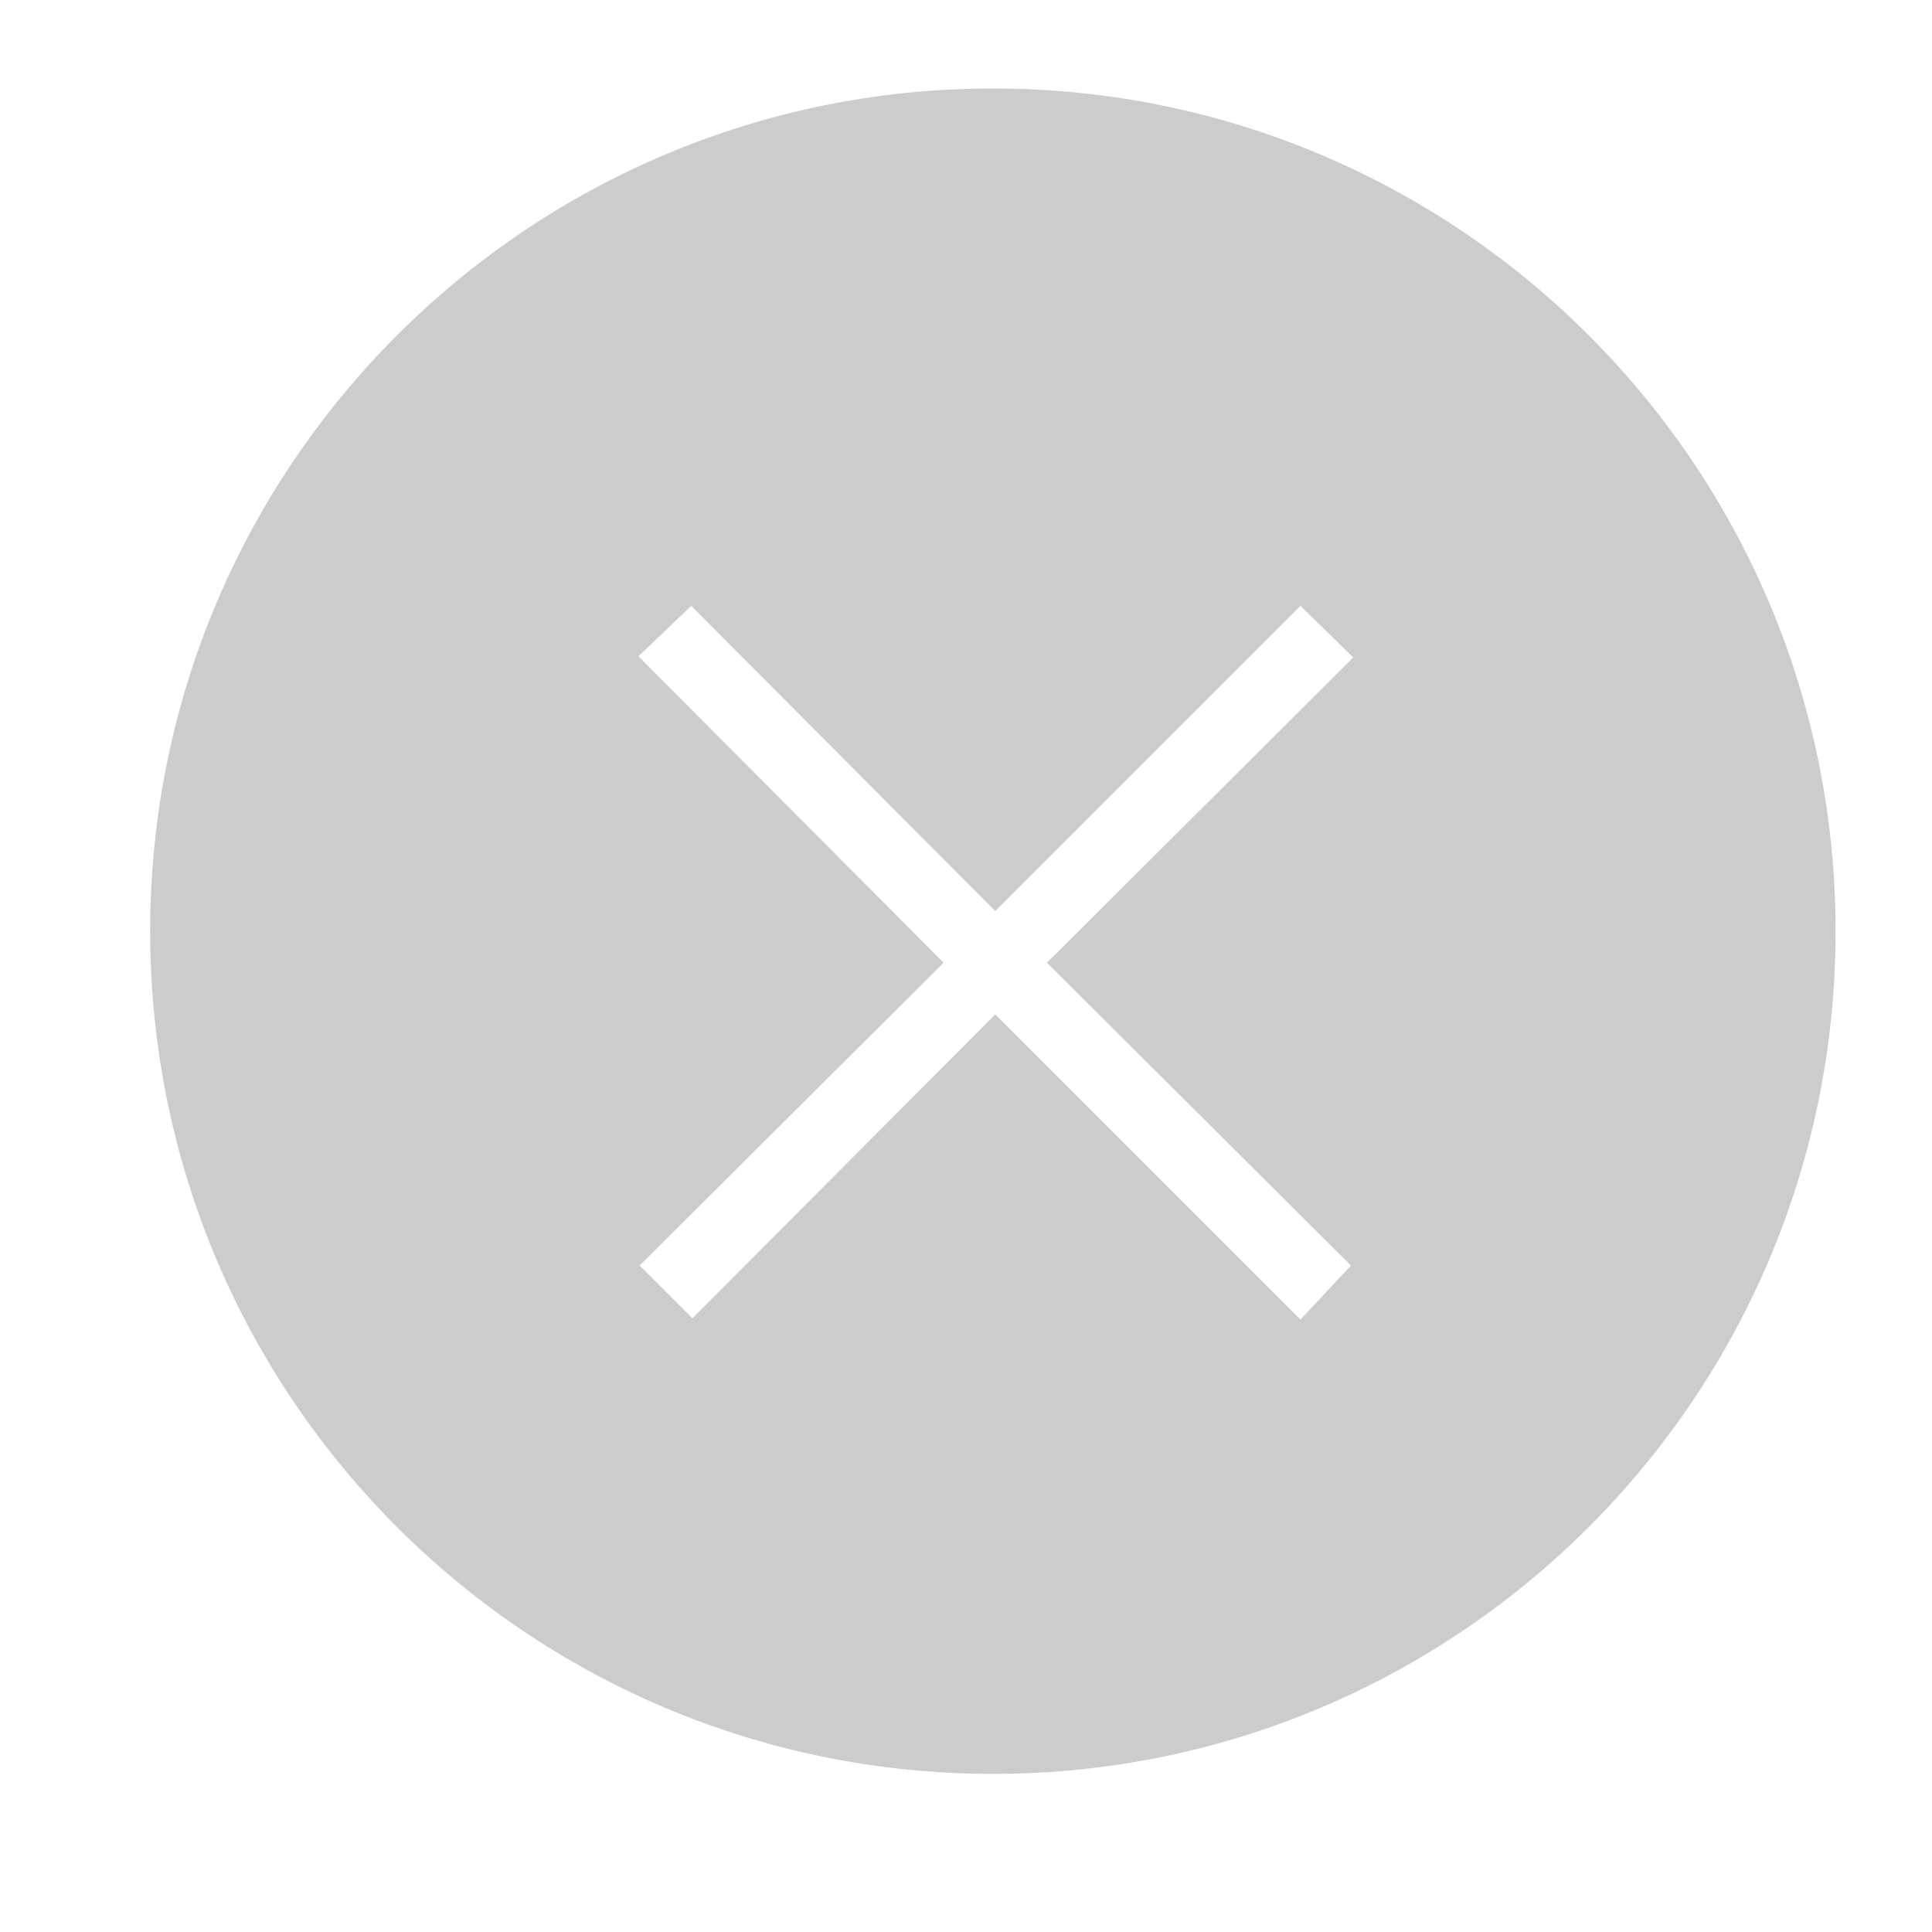
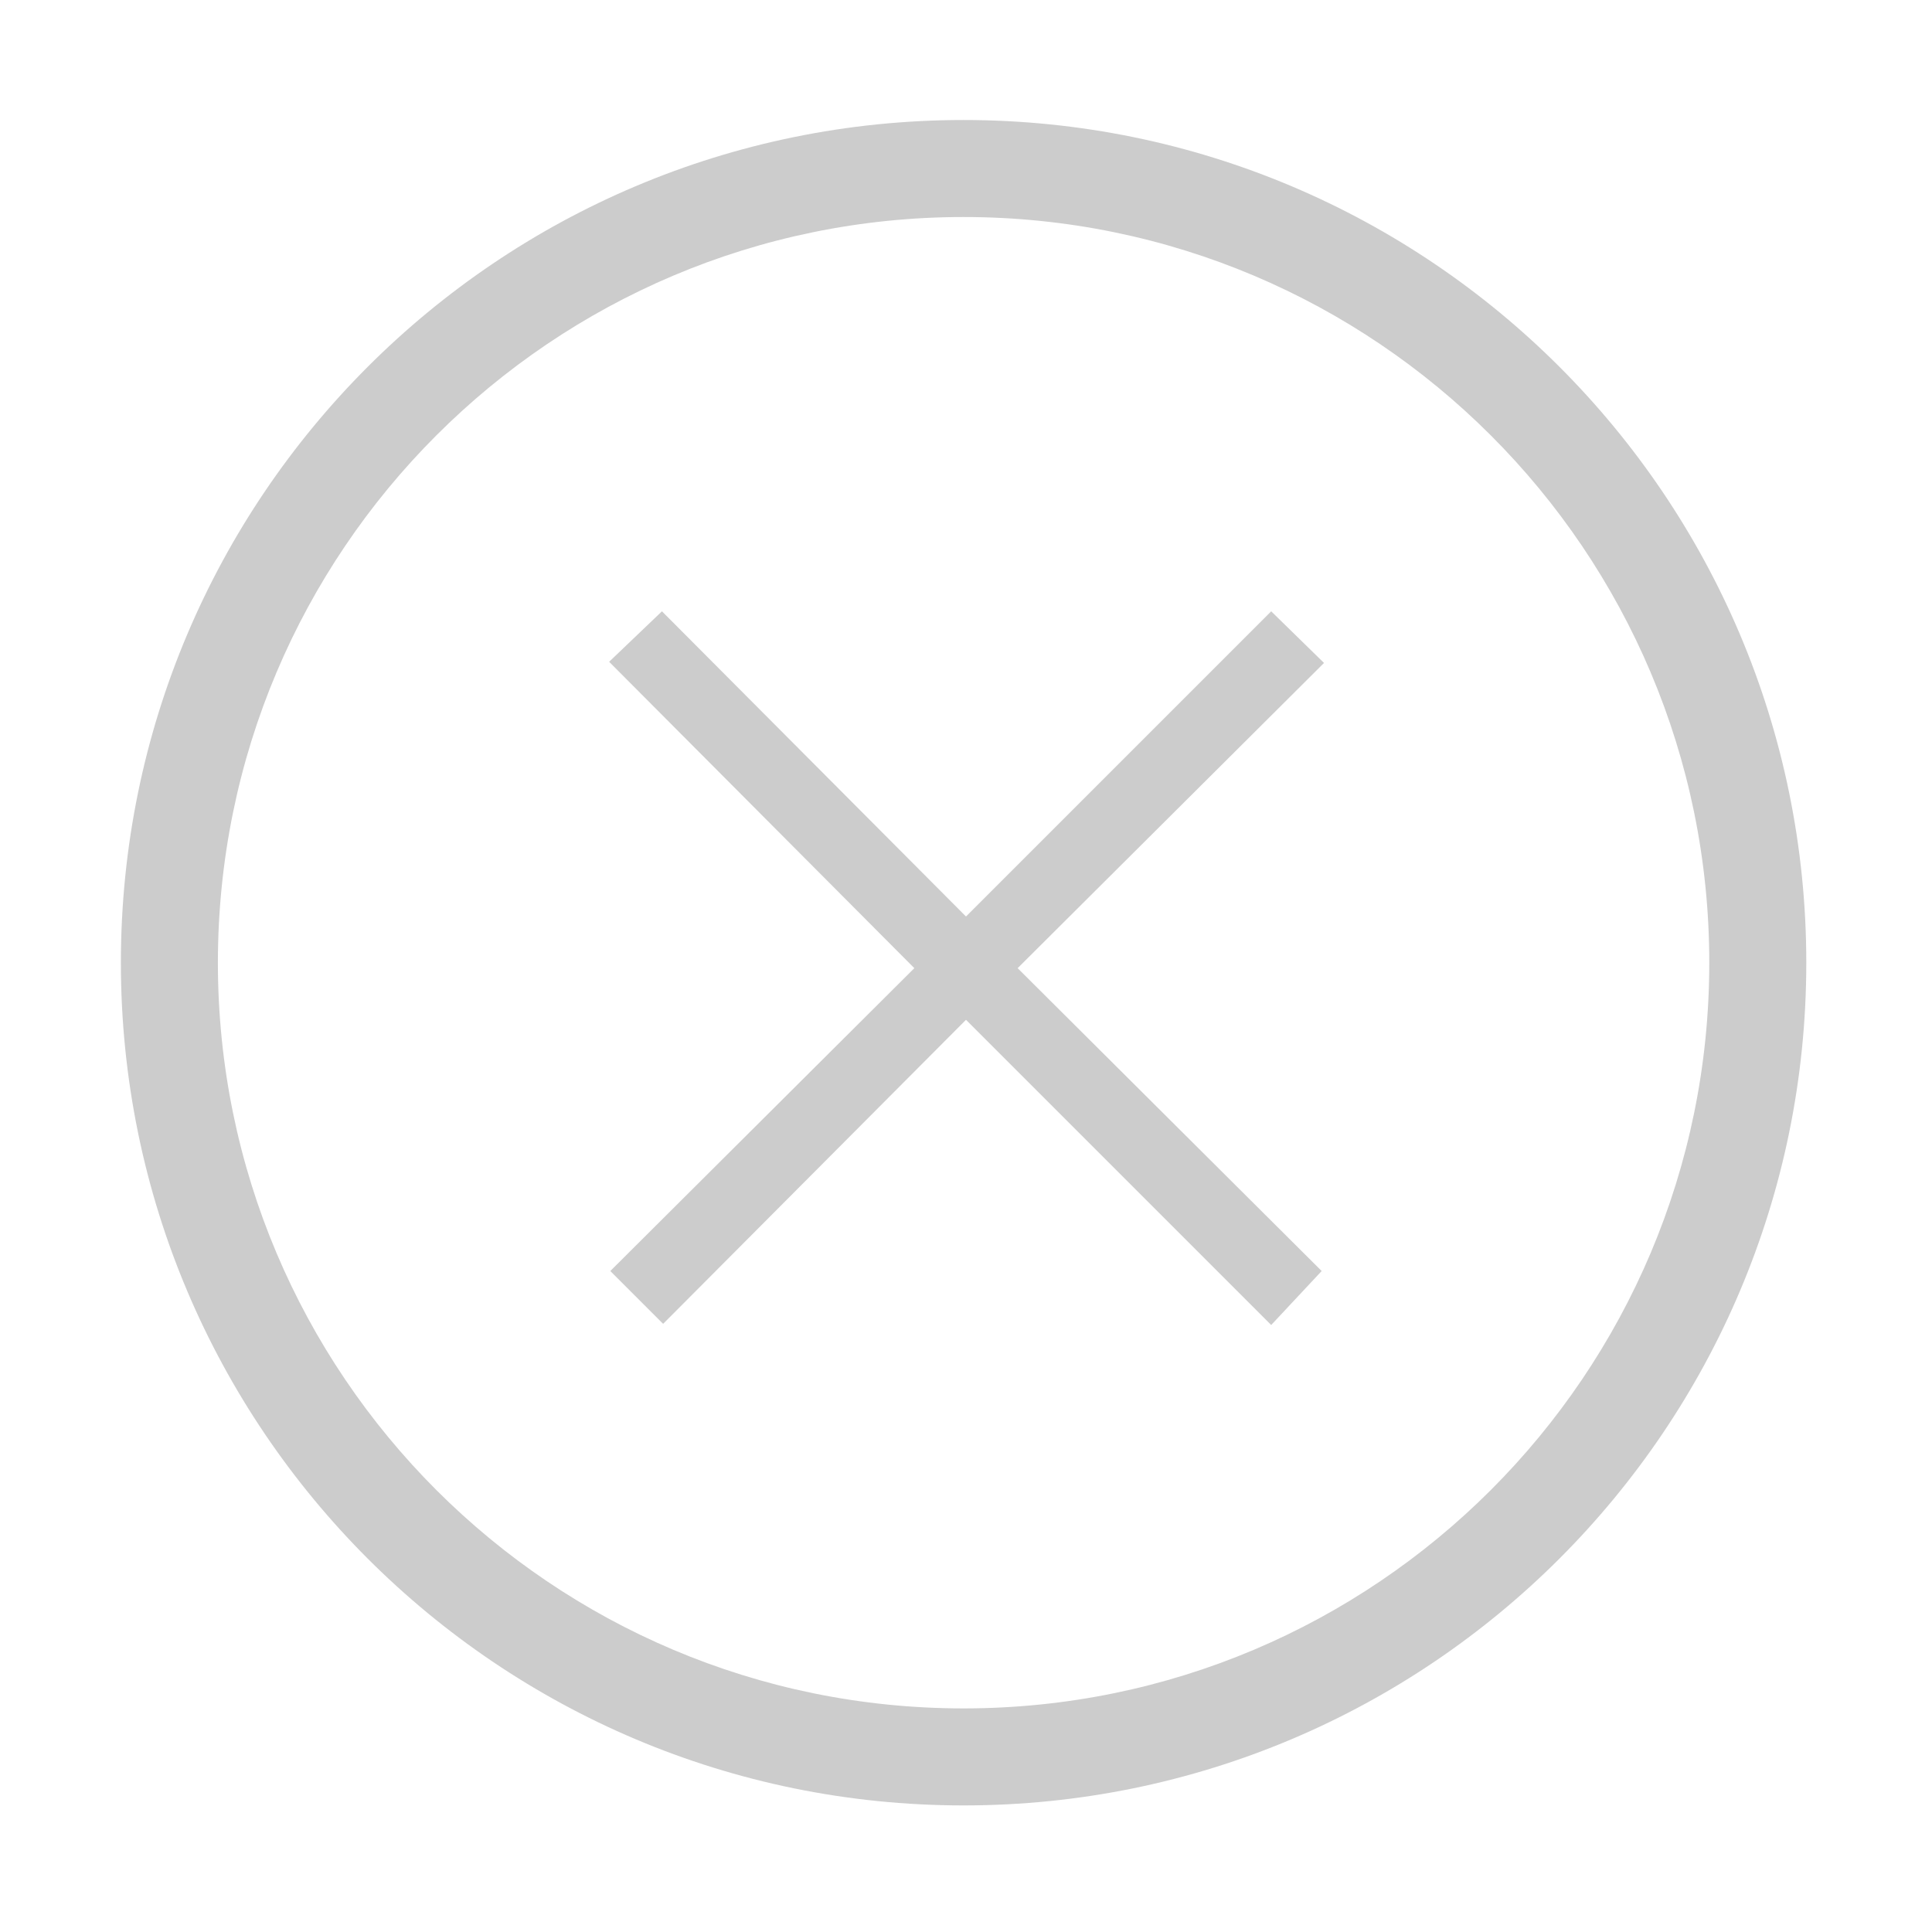
- <svg xmlns="http://www.w3.org/2000/svg" version="1.1" id="图层_1" x="0px" y="0px" width="1000.637px" height="1000.678px" viewBox="0 0 1000.637 1000.678" enable-background="new 0 0 1000.637 1000.678" xml:space="preserve">
-   <path fill="#CCCCCC" d="M514.257,45.826c241.061,0,436.479,195.417,436.479,436.478c0,241.061-195.418,436.479-436.479,436.479  c-241.06,0-436.478-195.418-436.478-436.479C77.779,241.244,273.197,45.826,514.257,45.826z M700.94,340.543l-27.36-26.752  L515.5,471.871L358.028,313.792l-27.36,26.144l158.08,158.688L331.276,655.488l27.359,27.358L515.5,525.375l158.08,158.08  l26.144-27.968L542.252,498.623L700.94,340.543z" />
+ <svg xmlns="http://www.w3.org/2000/svg" version="1.1" id="图层_2" x="0px" y="0px" width="1000.637px" height="1000.678px" viewBox="15.167 -16.333 1000.637 1000.678" enable-background="new 15.167 -16.333 1000.637 1000.678" xml:space="preserve">
+   <g>
+     <path fill="#CCCCCC" d="M950.735,482.304c0-241.06-195.417-436.478-436.479-436.478c-241.06,0-436.478,195.418-436.478,436.478   c0,241.061,195.418,436.479,436.478,436.479C755.318,918.782,950.735,723.365,950.735,482.304z M514.255,868.534   c-213.309,0-386.23-172.922-386.23-386.231c0-213.309,172.921-386.23,386.23-386.23c213.311,0,386.232,172.921,386.232,386.23   C900.488,695.613,727.566,868.534,514.255,868.534z" />
+     <polygon fill="#CCCCCC" points="358.636,669.348 515.5,511.876 673.58,669.956 699.724,641.989 542.252,485.124 700.94,327.044    673.58,300.292 515.5,458.372 358.028,300.292 330.668,326.436 488.748,485.124 331.276,641.989  " />
+   </g>
</svg>
